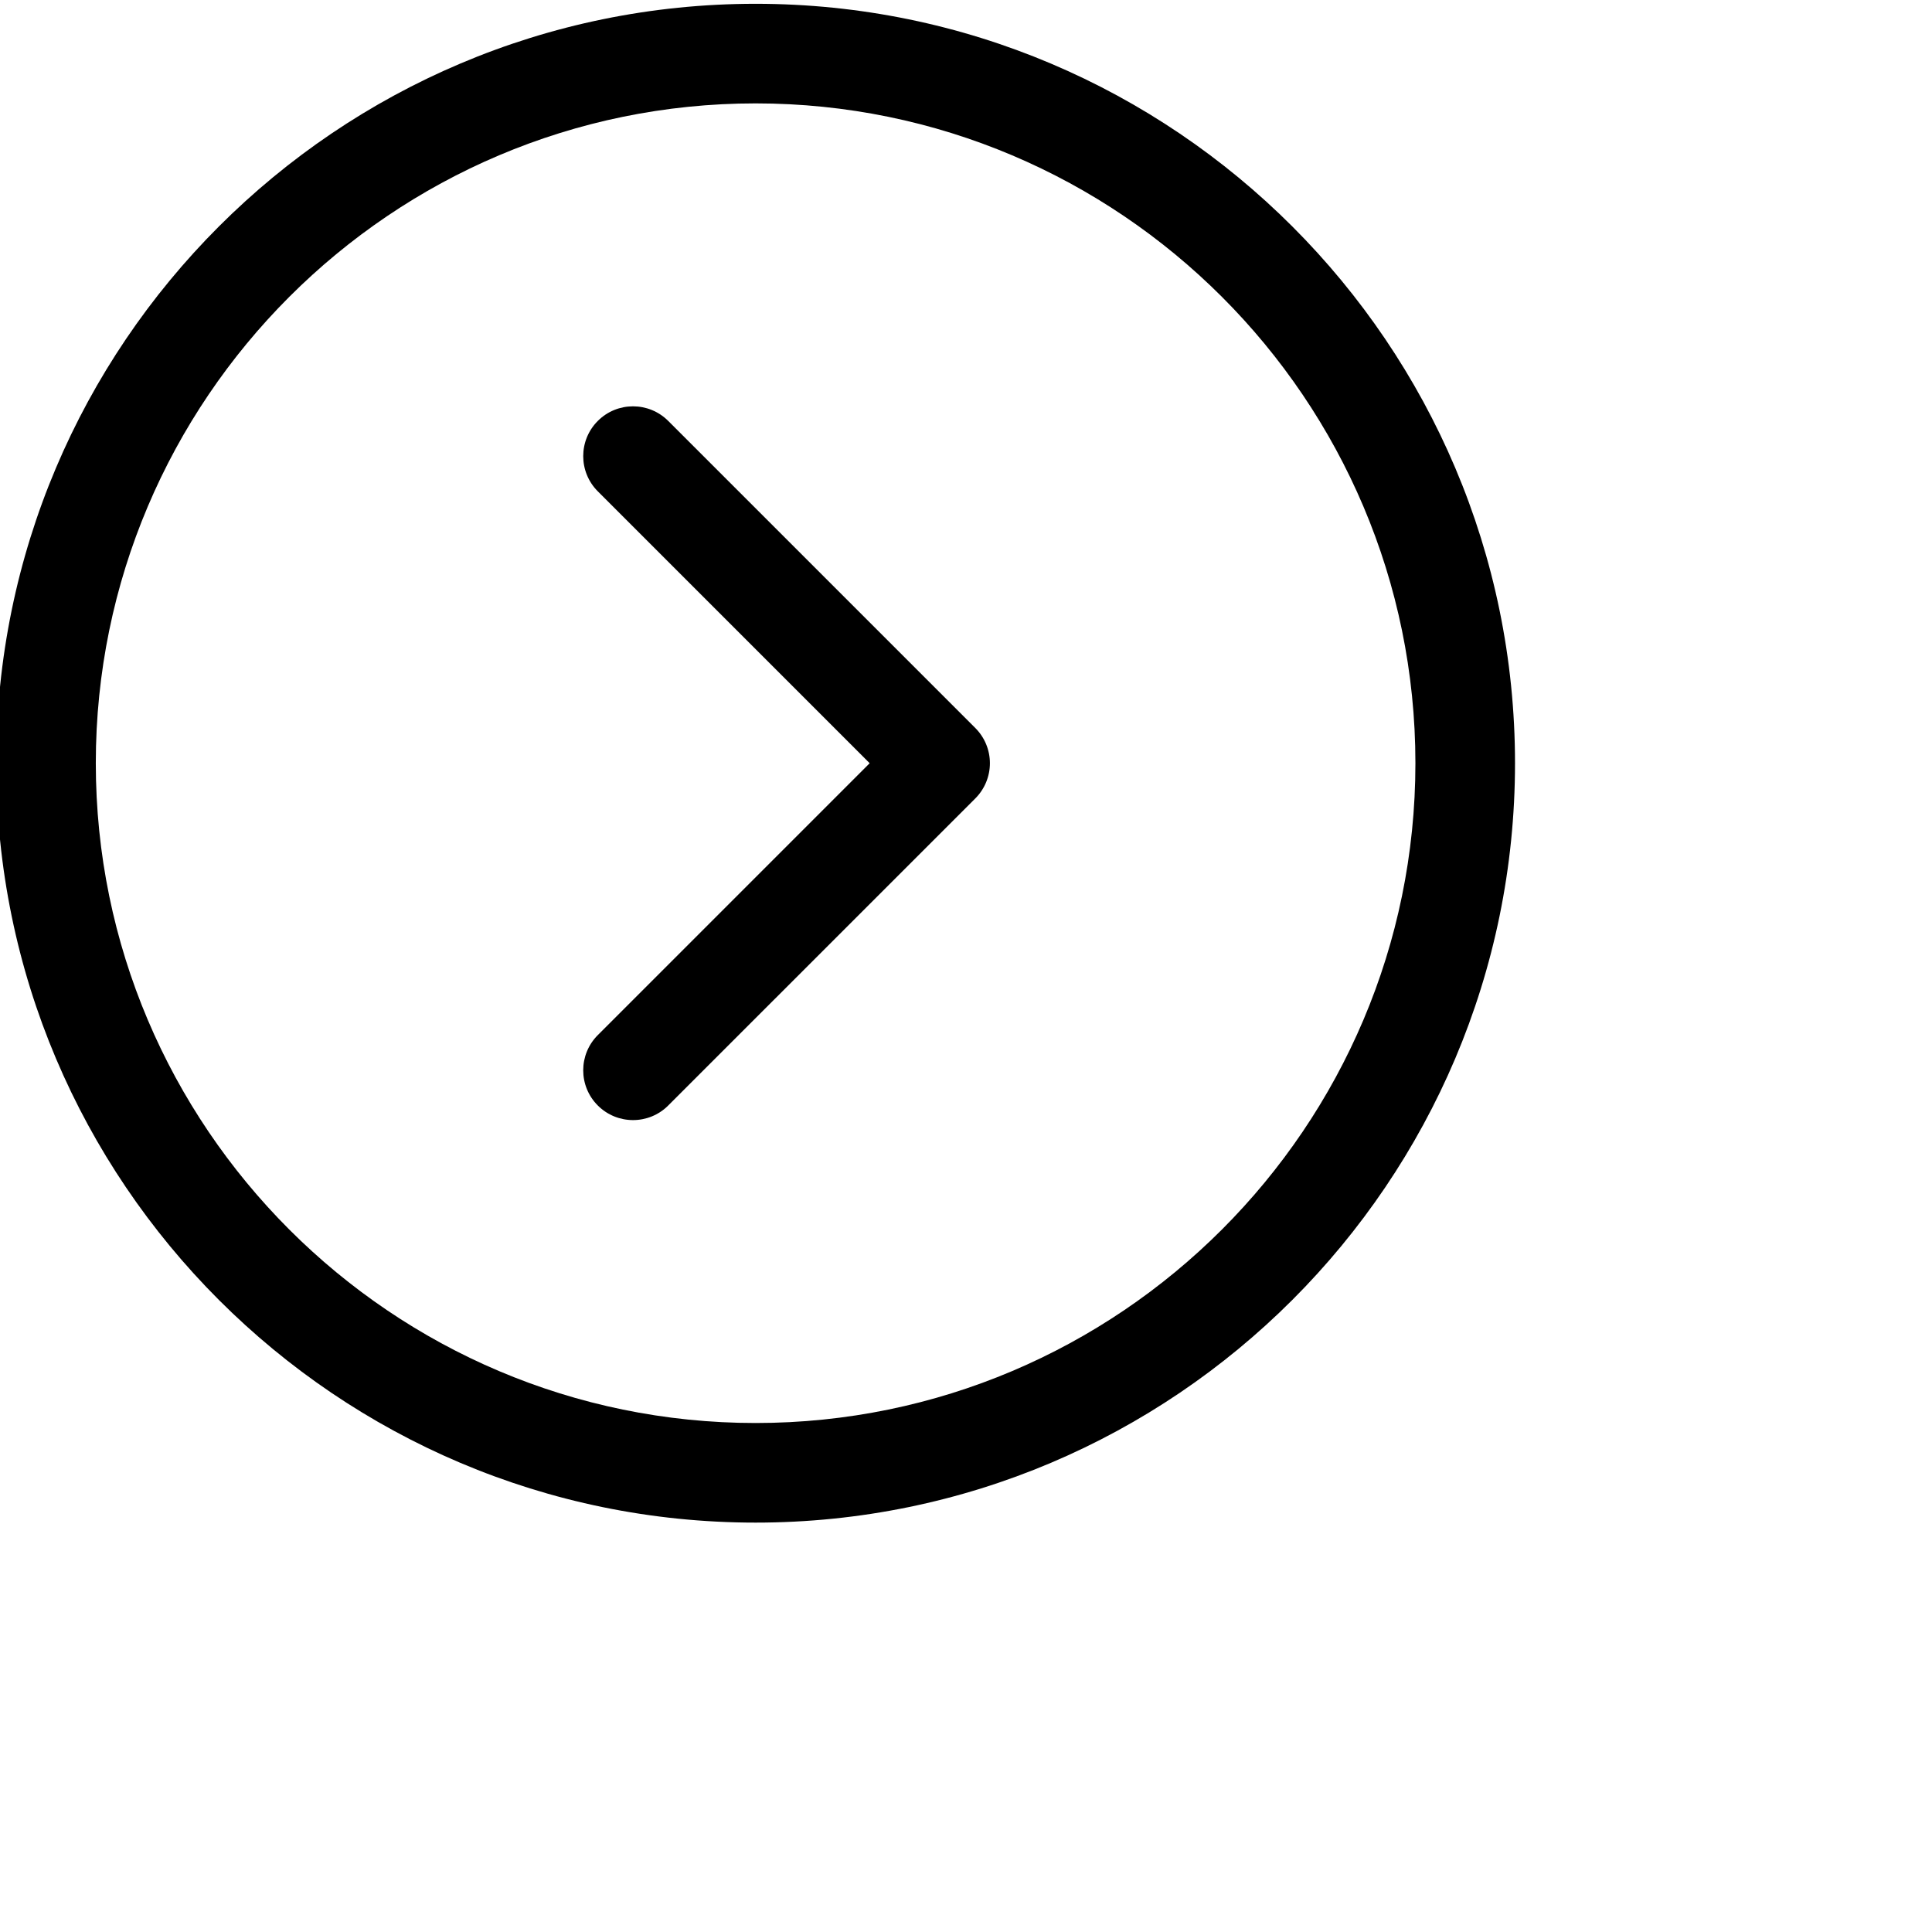
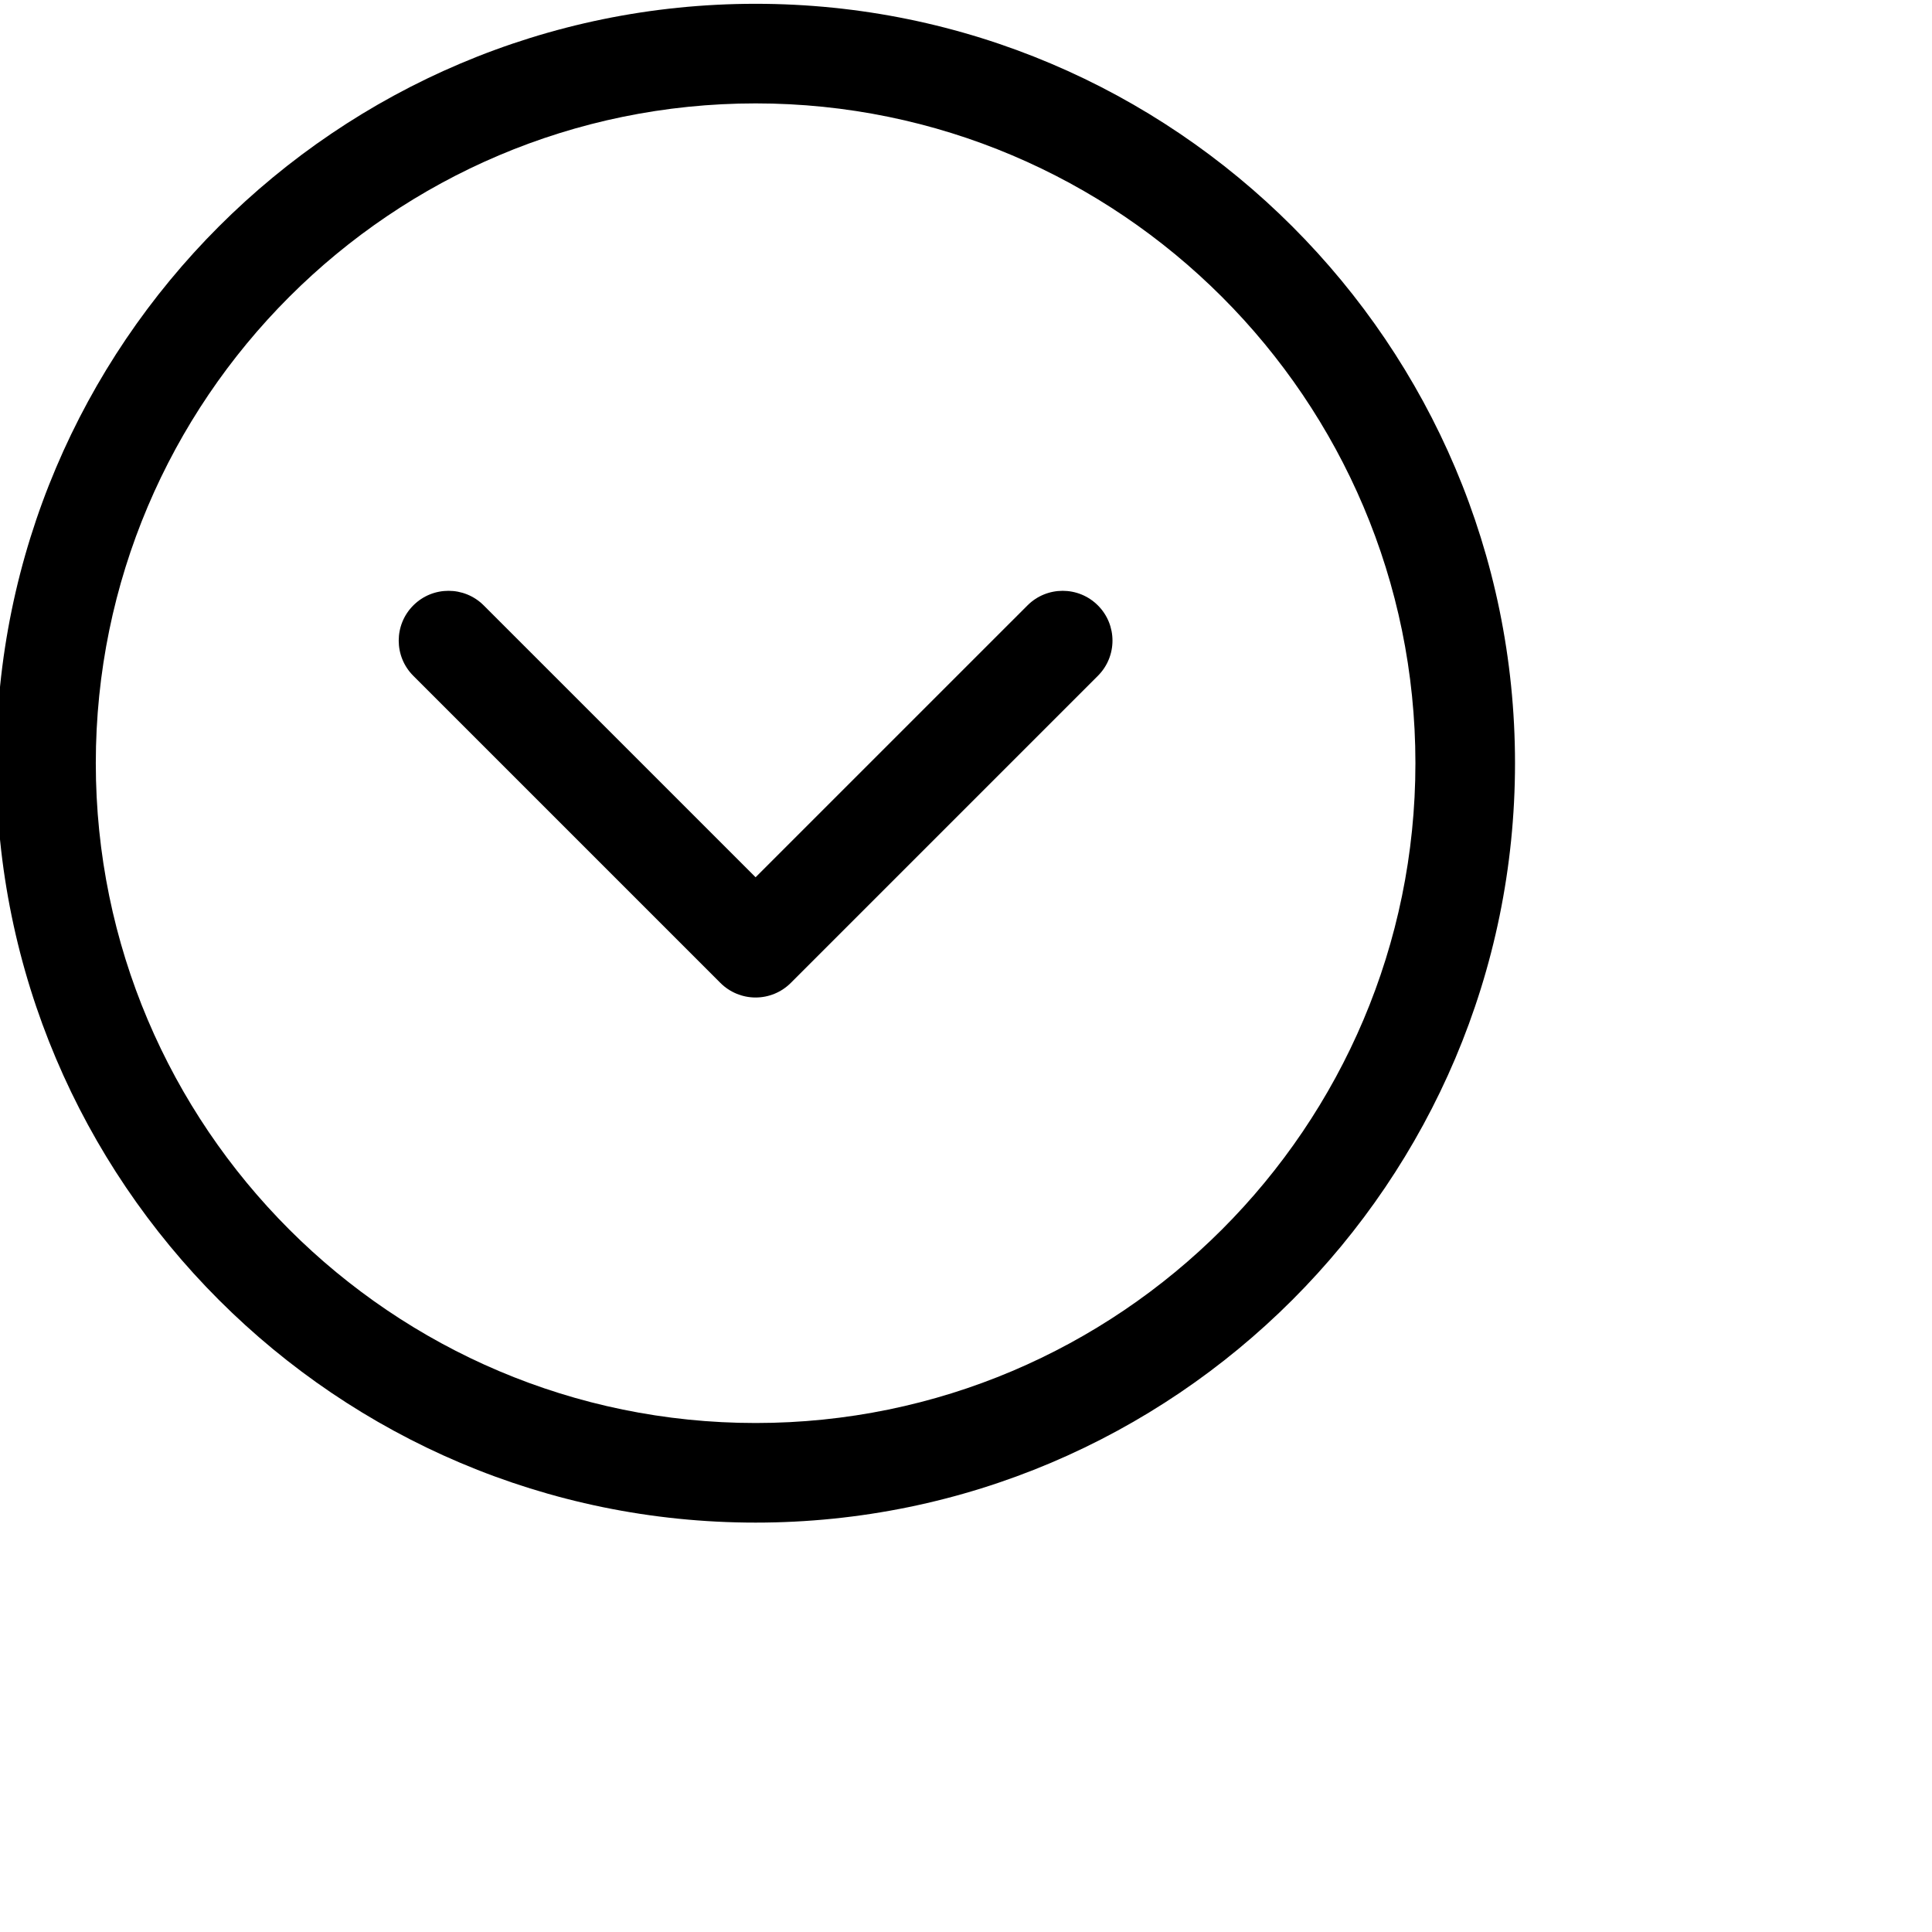
<svg xmlns="http://www.w3.org/2000/svg" x="0px" y="0px" viewBox="0 0 508.82 508.82" style="enable-background:new 0 0 508.82 508.82;">
  <g>
    <rect fill="none" id="canvas_background" height="402" width="582" y="-1" x="-1" />
  </g>
  <g>
-     <g transform="rotate(180 199,201) " id="svg_1">
+     <g transform="rotate(-90 199,201) " id="svg_1">
      <g id="svg_2">
        <path id="svg_3" d="m198.997,1c-110.277,0 -199.997,89.72 -199.997,200s89.72,200 199.997,200c110.282,0 200.003,-89.72 200.003,-200s-89.721,-200 -200.003,-200zm0,373.77c-95.811,0 -173.766,-77.953 -173.766,-173.77c0,-95.817 77.955,-173.77 173.766,-173.77c95.824,0 173.772,77.953 173.772,173.77c0.001,95.816 -77.949,173.77 -173.772,173.77z" />
        <path id="svg_4" d="m240.559,110.851c-5.123,-5.124 -13.43,-5.124 -18.547,0l-80.875,80.873c-2.46,2.459 -3.843,5.796 -3.843,9.273c0,3.478 1.383,6.813 3.843,9.272l80.875,80.875c2.562,2.562 5.918,3.844 9.273,3.844c3.354,0 6.719,-1.281 9.272,-3.844c5.123,-5.119 5.123,-13.426 0,-18.545l-71.597,-71.604l71.597,-71.6c5.125,-5.118 5.125,-13.424 0.002,-18.544z" />
      </g>
    </g>
    <g id="svg_5" />
    <g id="svg_6" />
    <g id="svg_7" />
    <g id="svg_8" />
    <g id="svg_9" />
    <g id="svg_10" />
    <g id="svg_11" />
    <g id="svg_12" />
    <g id="svg_13" />
    <g id="svg_14" />
    <g id="svg_15" />
    <g id="svg_16" />
    <g id="svg_17" />
    <g id="svg_18" />
    <g transform="rotate(180 0,0) " id="svg_19" />
  </g>
</svg>
